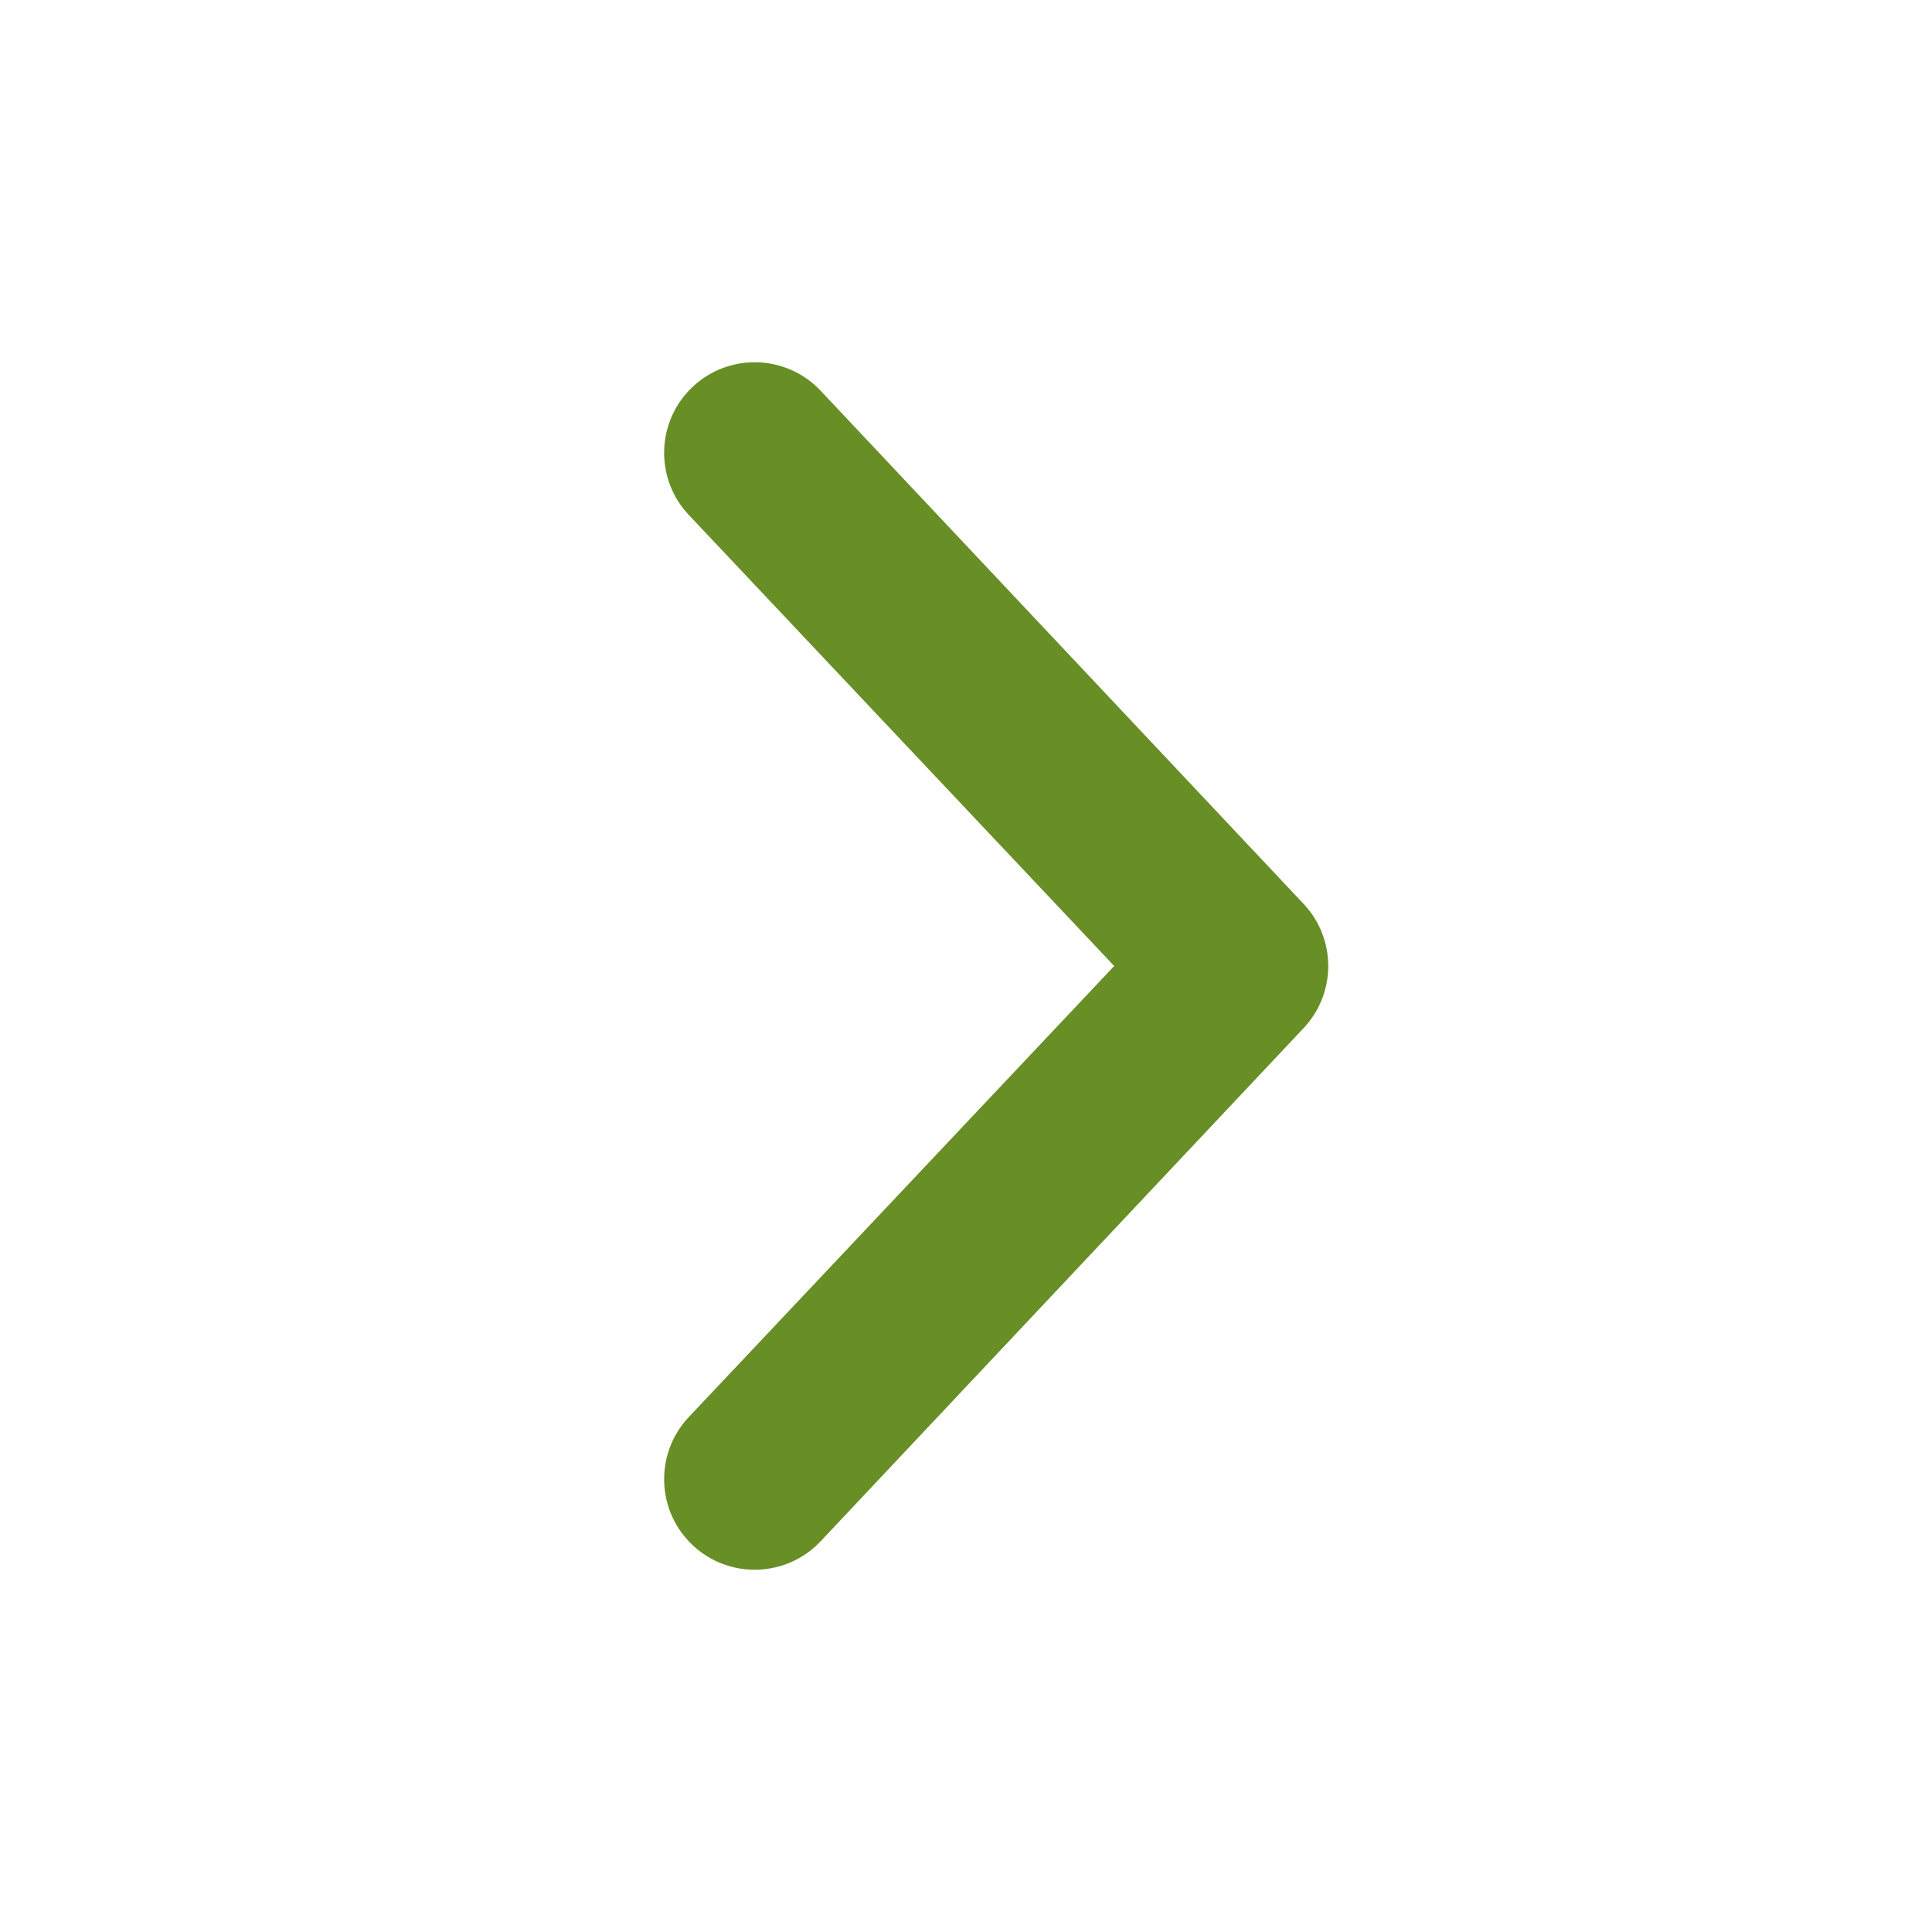
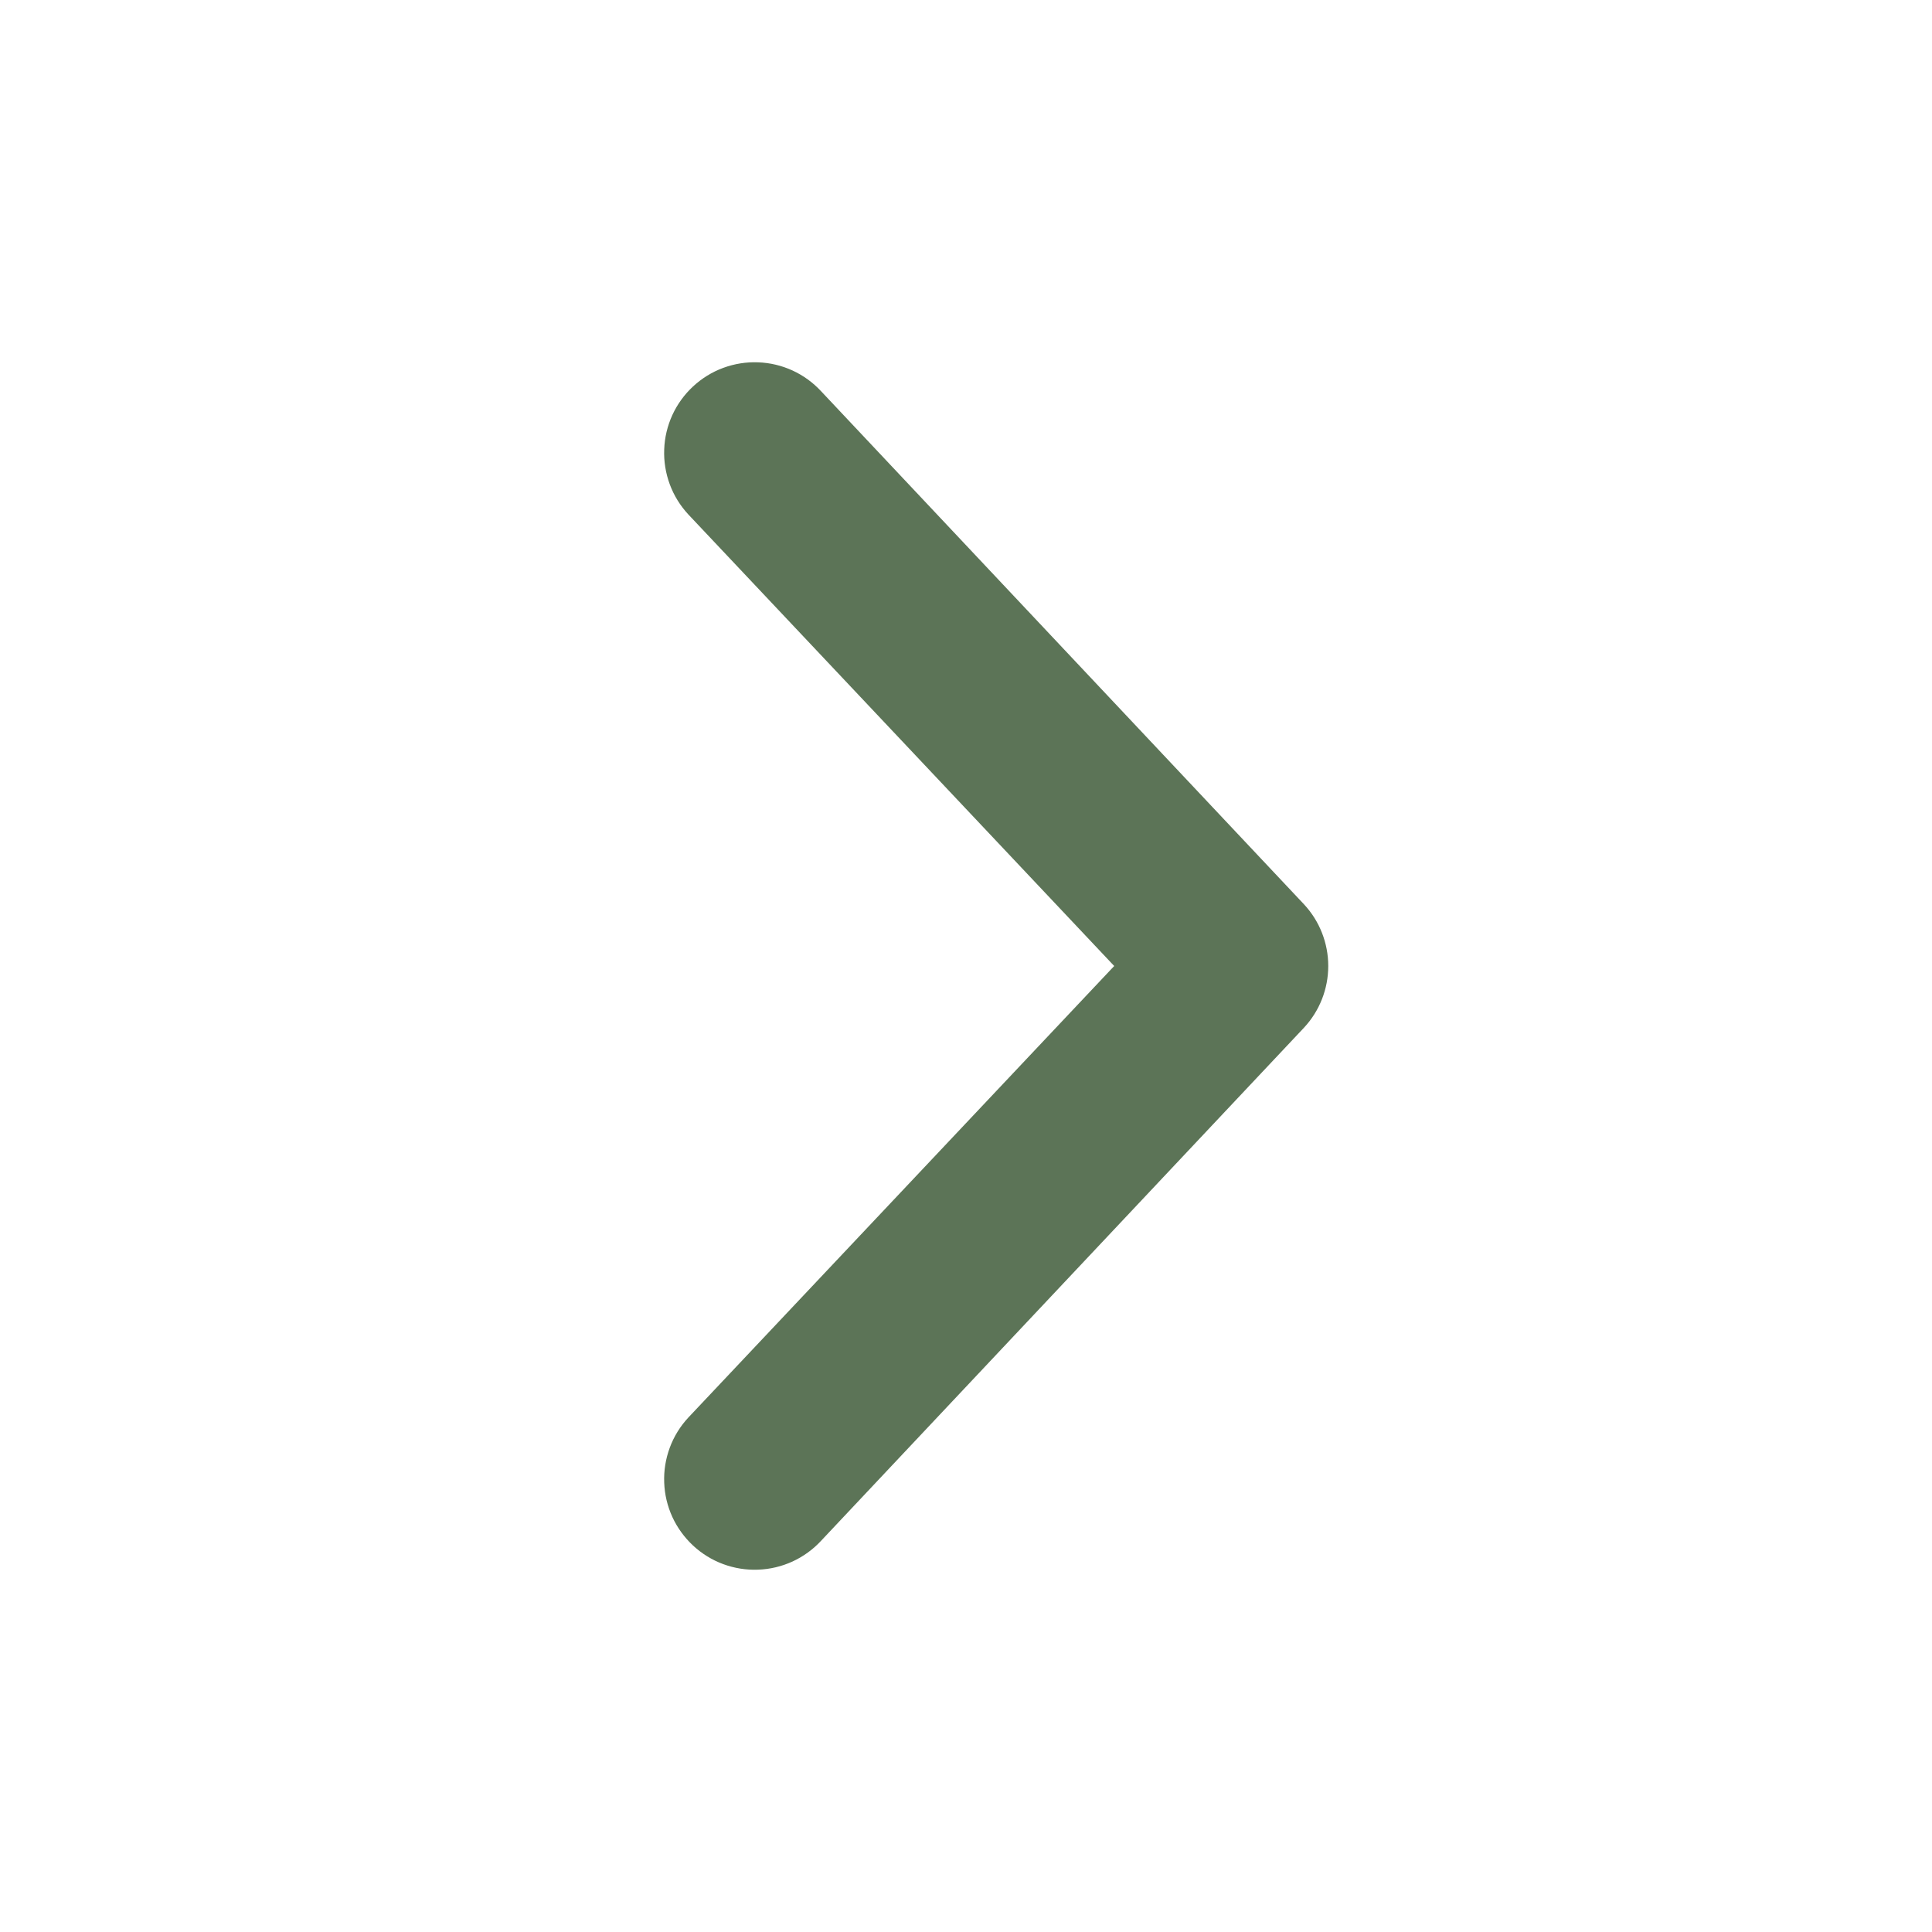
<svg xmlns="http://www.w3.org/2000/svg" width="24" height="24" viewBox="0 0 24 24" fill="none">
-   <path d="M8.61 4.8C8.502 4.9 8.414 5.021 8.352 5.156C8.291 5.29 8.256 5.435 8.251 5.583C8.245 5.73 8.269 5.878 8.32 6.016C8.371 6.155 8.45 6.282 8.55 6.39L13.841 12L8.55 17.61C8.45 17.718 8.371 17.845 8.32 17.984C8.269 18.122 8.245 18.27 8.251 18.417C8.256 18.565 8.291 18.71 8.352 18.844C8.414 18.979 8.502 19.099 8.61 19.2C8.718 19.3 8.845 19.379 8.984 19.43C9.122 19.481 9.27 19.505 9.417 19.499C9.565 19.494 9.71 19.459 9.844 19.398C9.979 19.336 10.1 19.248 10.2 19.14L16.2 12.765C16.393 12.557 16.5 12.284 16.5 12C16.5 11.716 16.393 11.443 16.2 11.235L10.2 4.86C10.1 4.752 9.979 4.664 9.844 4.602C9.71 4.541 9.565 4.506 9.417 4.501C9.27 4.495 9.122 4.519 8.984 4.57C8.845 4.621 8.718 4.7 8.61 4.8Z" fill="#688e26" />
+   <path d="M8.61 4.8C8.502 4.9 8.414 5.021 8.352 5.156C8.291 5.29 8.256 5.435 8.251 5.583C8.245 5.73 8.269 5.878 8.32 6.016C8.371 6.155 8.45 6.282 8.55 6.39L13.841 12L8.55 17.61C8.45 17.718 8.371 17.845 8.32 17.984C8.269 18.122 8.245 18.27 8.251 18.417C8.256 18.565 8.291 18.71 8.352 18.844C8.414 18.979 8.502 19.099 8.61 19.2C8.718 19.3 8.845 19.379 8.984 19.43C9.122 19.481 9.27 19.505 9.417 19.499C9.565 19.494 9.71 19.459 9.844 19.398C9.979 19.336 10.1 19.248 10.2 19.14L16.2 12.765C16.393 12.557 16.5 12.284 16.5 12C16.5 11.716 16.393 11.443 16.2 11.235L10.2 4.86C10.1 4.752 9.979 4.664 9.844 4.602C9.71 4.541 9.565 4.506 9.417 4.501C9.27 4.495 9.122 4.519 8.984 4.57C8.845 4.621 8.718 4.7 8.61 4.8Z" fill="#5c7457" />
</svg>
